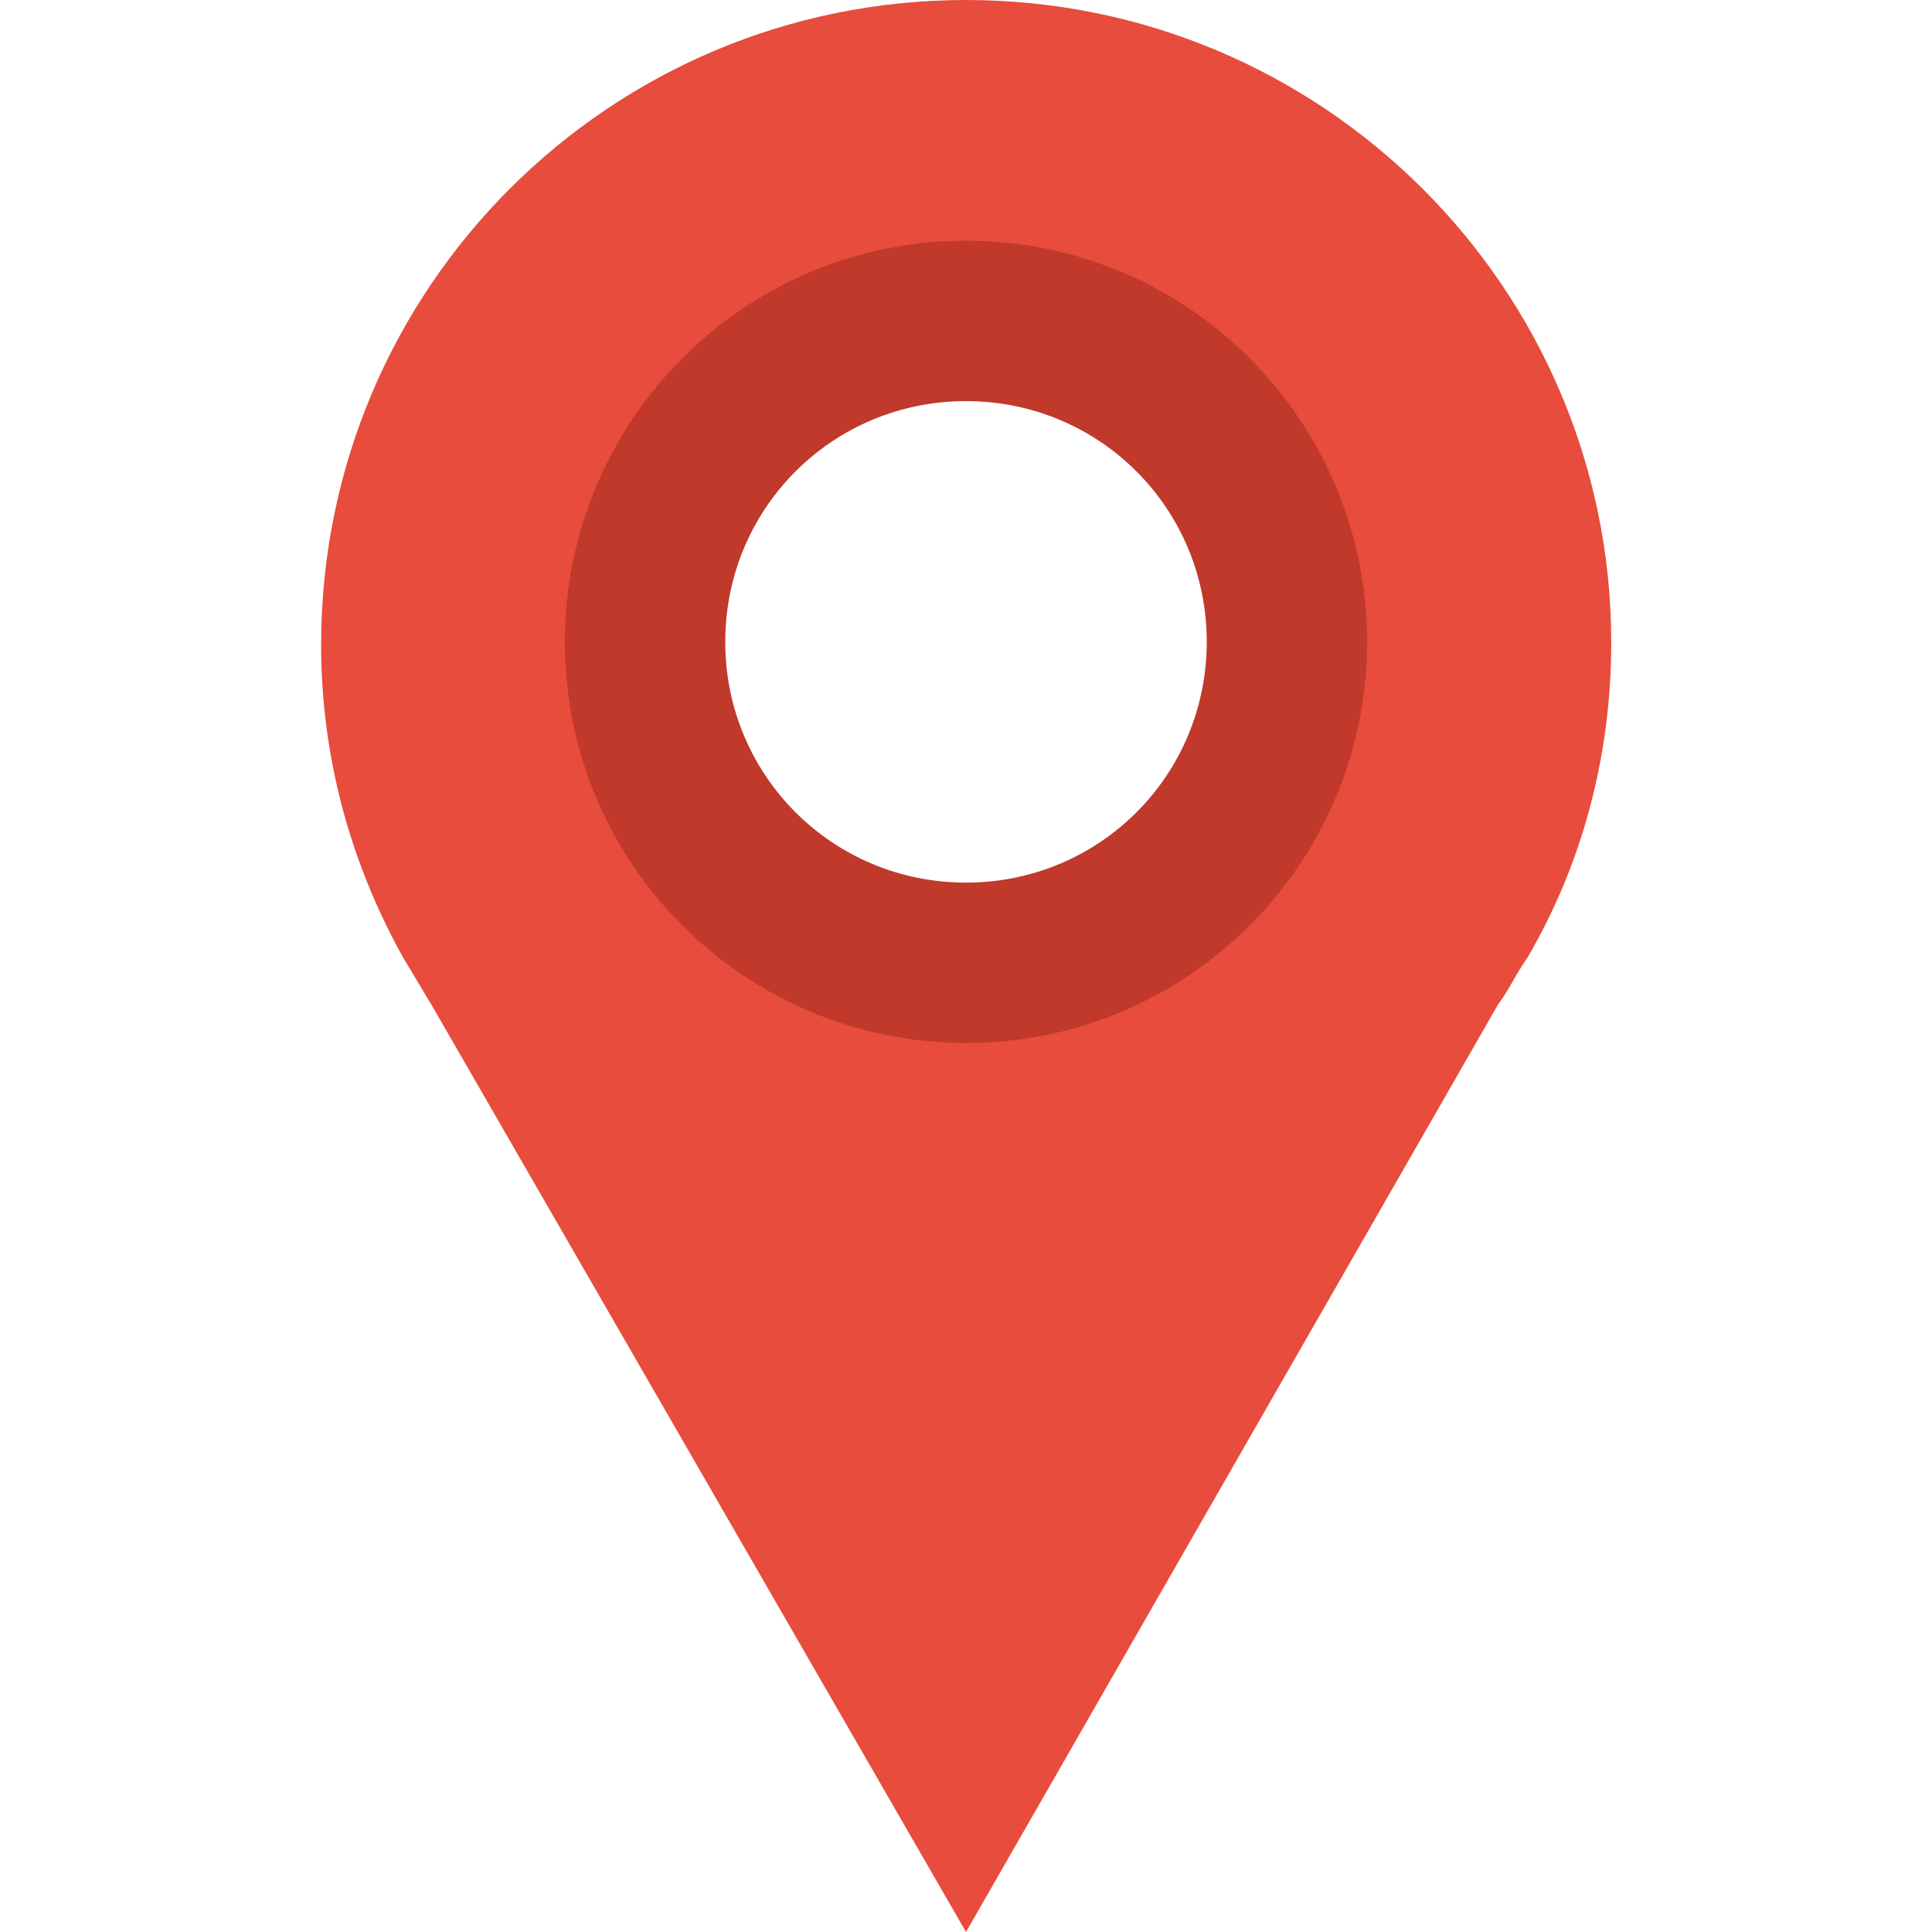
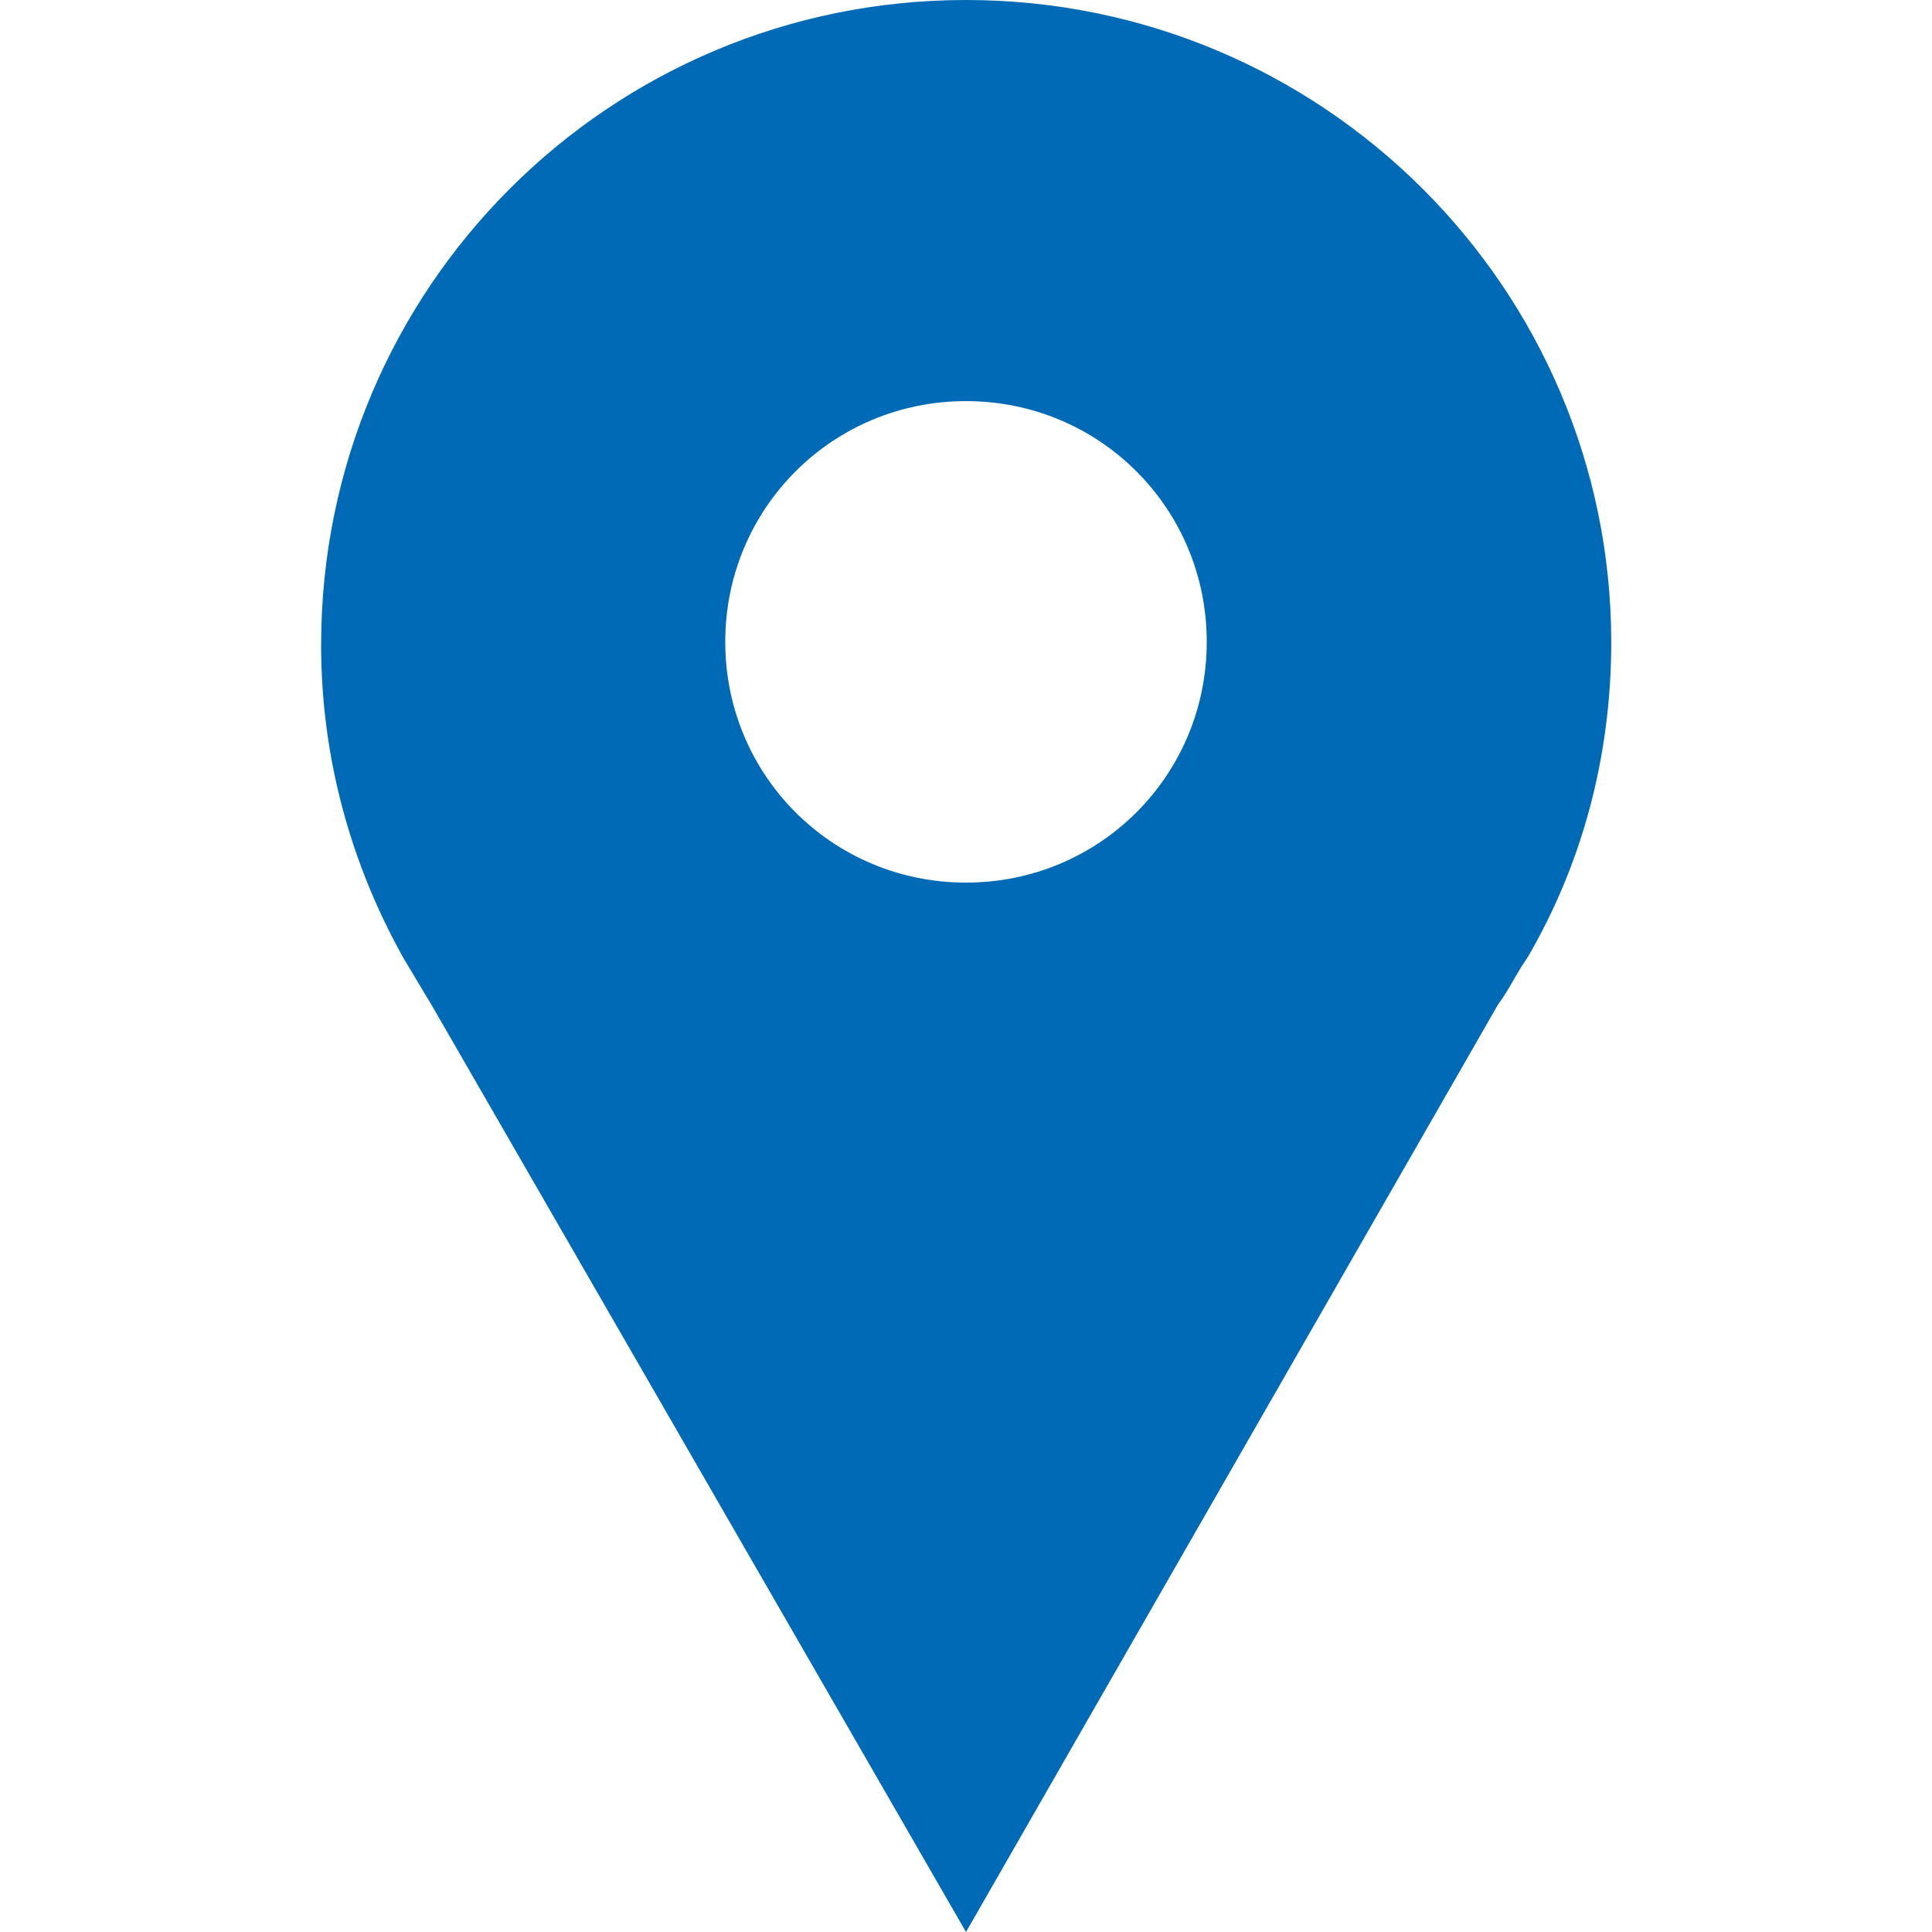
<svg xmlns="http://www.w3.org/2000/svg" version="1.1" id="Layer_1" x="0px" y="0px" viewBox="0 0 512 512" style="enable-background:new 0 0 512 512;" xml:space="preserve">
  <style type="text/css">
- 	.st0{fill:#E74C3C;}
- 	.st1{fill:#C0392B;}
+ 	.st0{fill:#006AB6;}
+ 	.st1{fill:#006AB6;}
</style>
  <g id="XMLID_1_">
    <path id="XMLID_5_" class="st0" d="M256,0C161.5,0,85.1,76.4,85.1,170.9c0,29.9,7.9,58.3,22.1,83.5c2.4,3.9,4.7,7.9,7.1,11.8   L256,512l141-245.8c2.4-3.2,3.9-6.3,6.3-10.2l1.6-2.4c14.2-24.4,22.1-52.8,22.1-83.5C426.9,76.4,350.5,0,256,0z M256,85.1   c47.3,0,85.1,38.6,85.1,85.1c0,47.3-37.8,85.9-85.1,85.9s-85.1-38.6-85.1-85.1C170.9,123.7,208.7,85.1,256,85.1z" />
    <path id="XMLID_8_" class="st1" d="M256,63.8c-59.1,0-106.3,48-106.3,106.3c0,59.1,48,106.3,106.3,106.3   c59.1,0,106.3-48,106.3-106.3S315.1,63.8,256,63.8z M256,106.3c35.4,0,63.8,28.4,63.8,63.8s-28.4,63.8-63.8,63.8   s-63.8-28.4-63.8-63.8S220.6,106.3,256,106.3z" />
  </g>
</svg>
